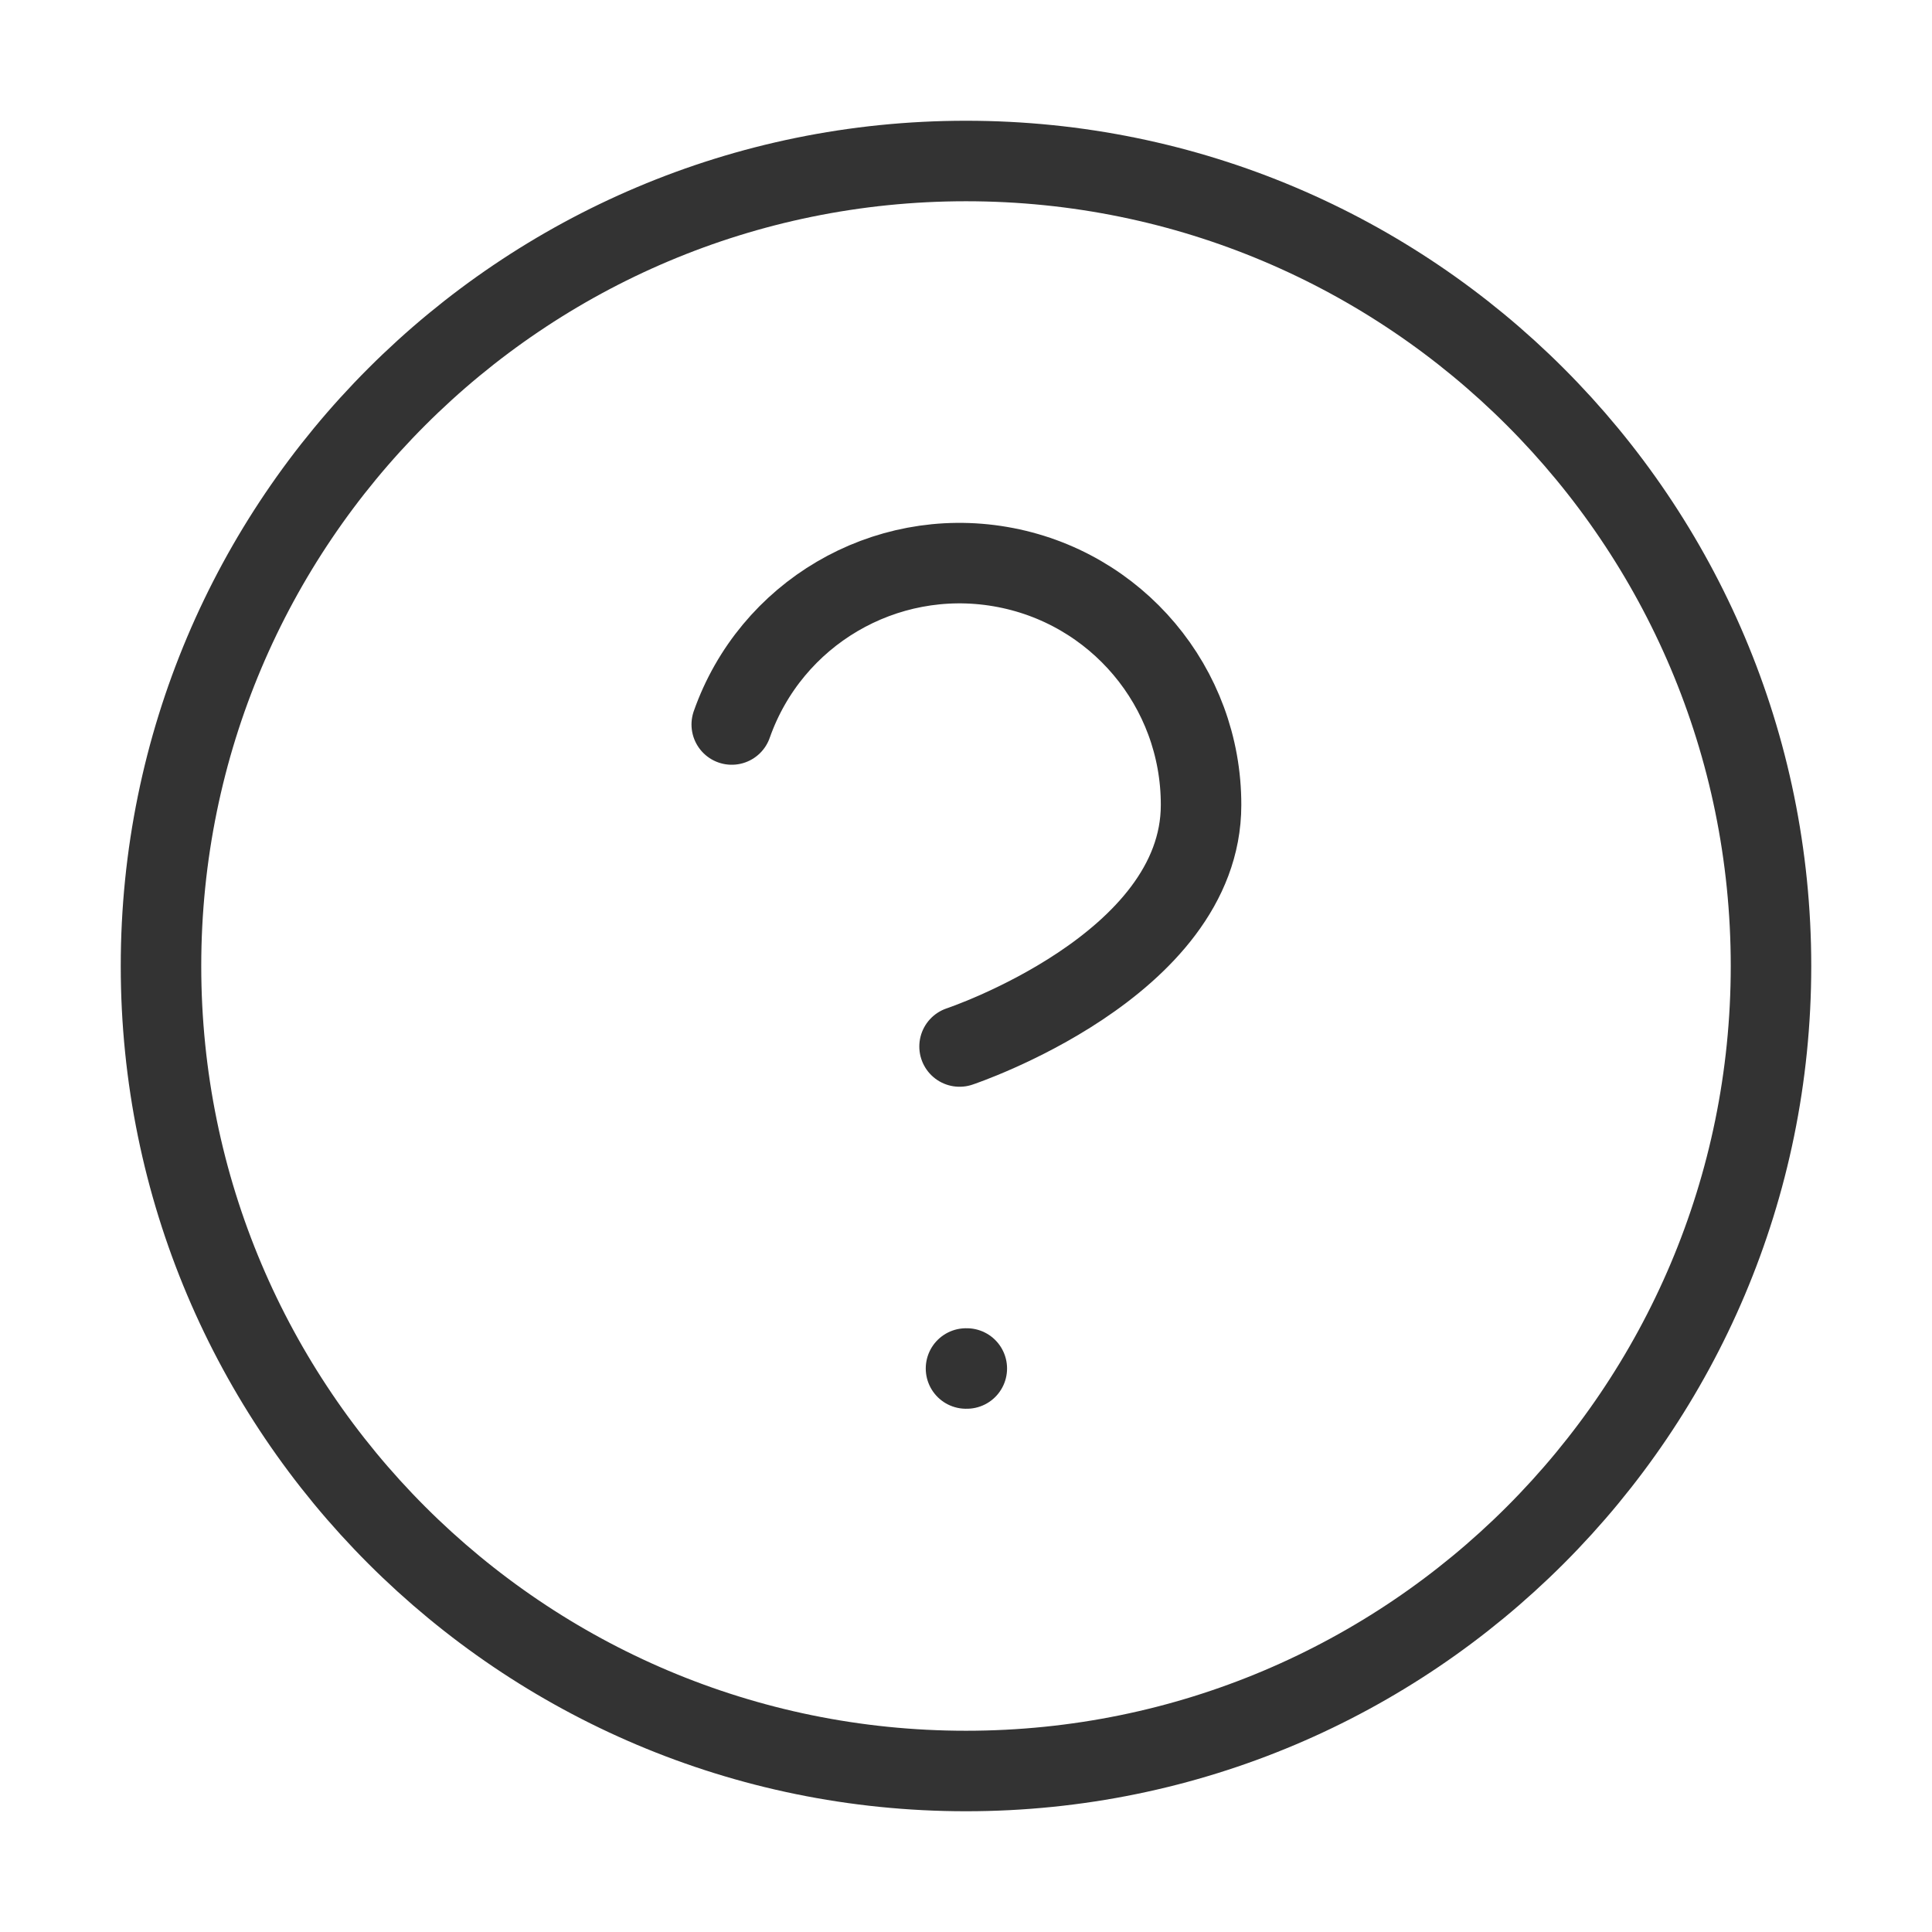
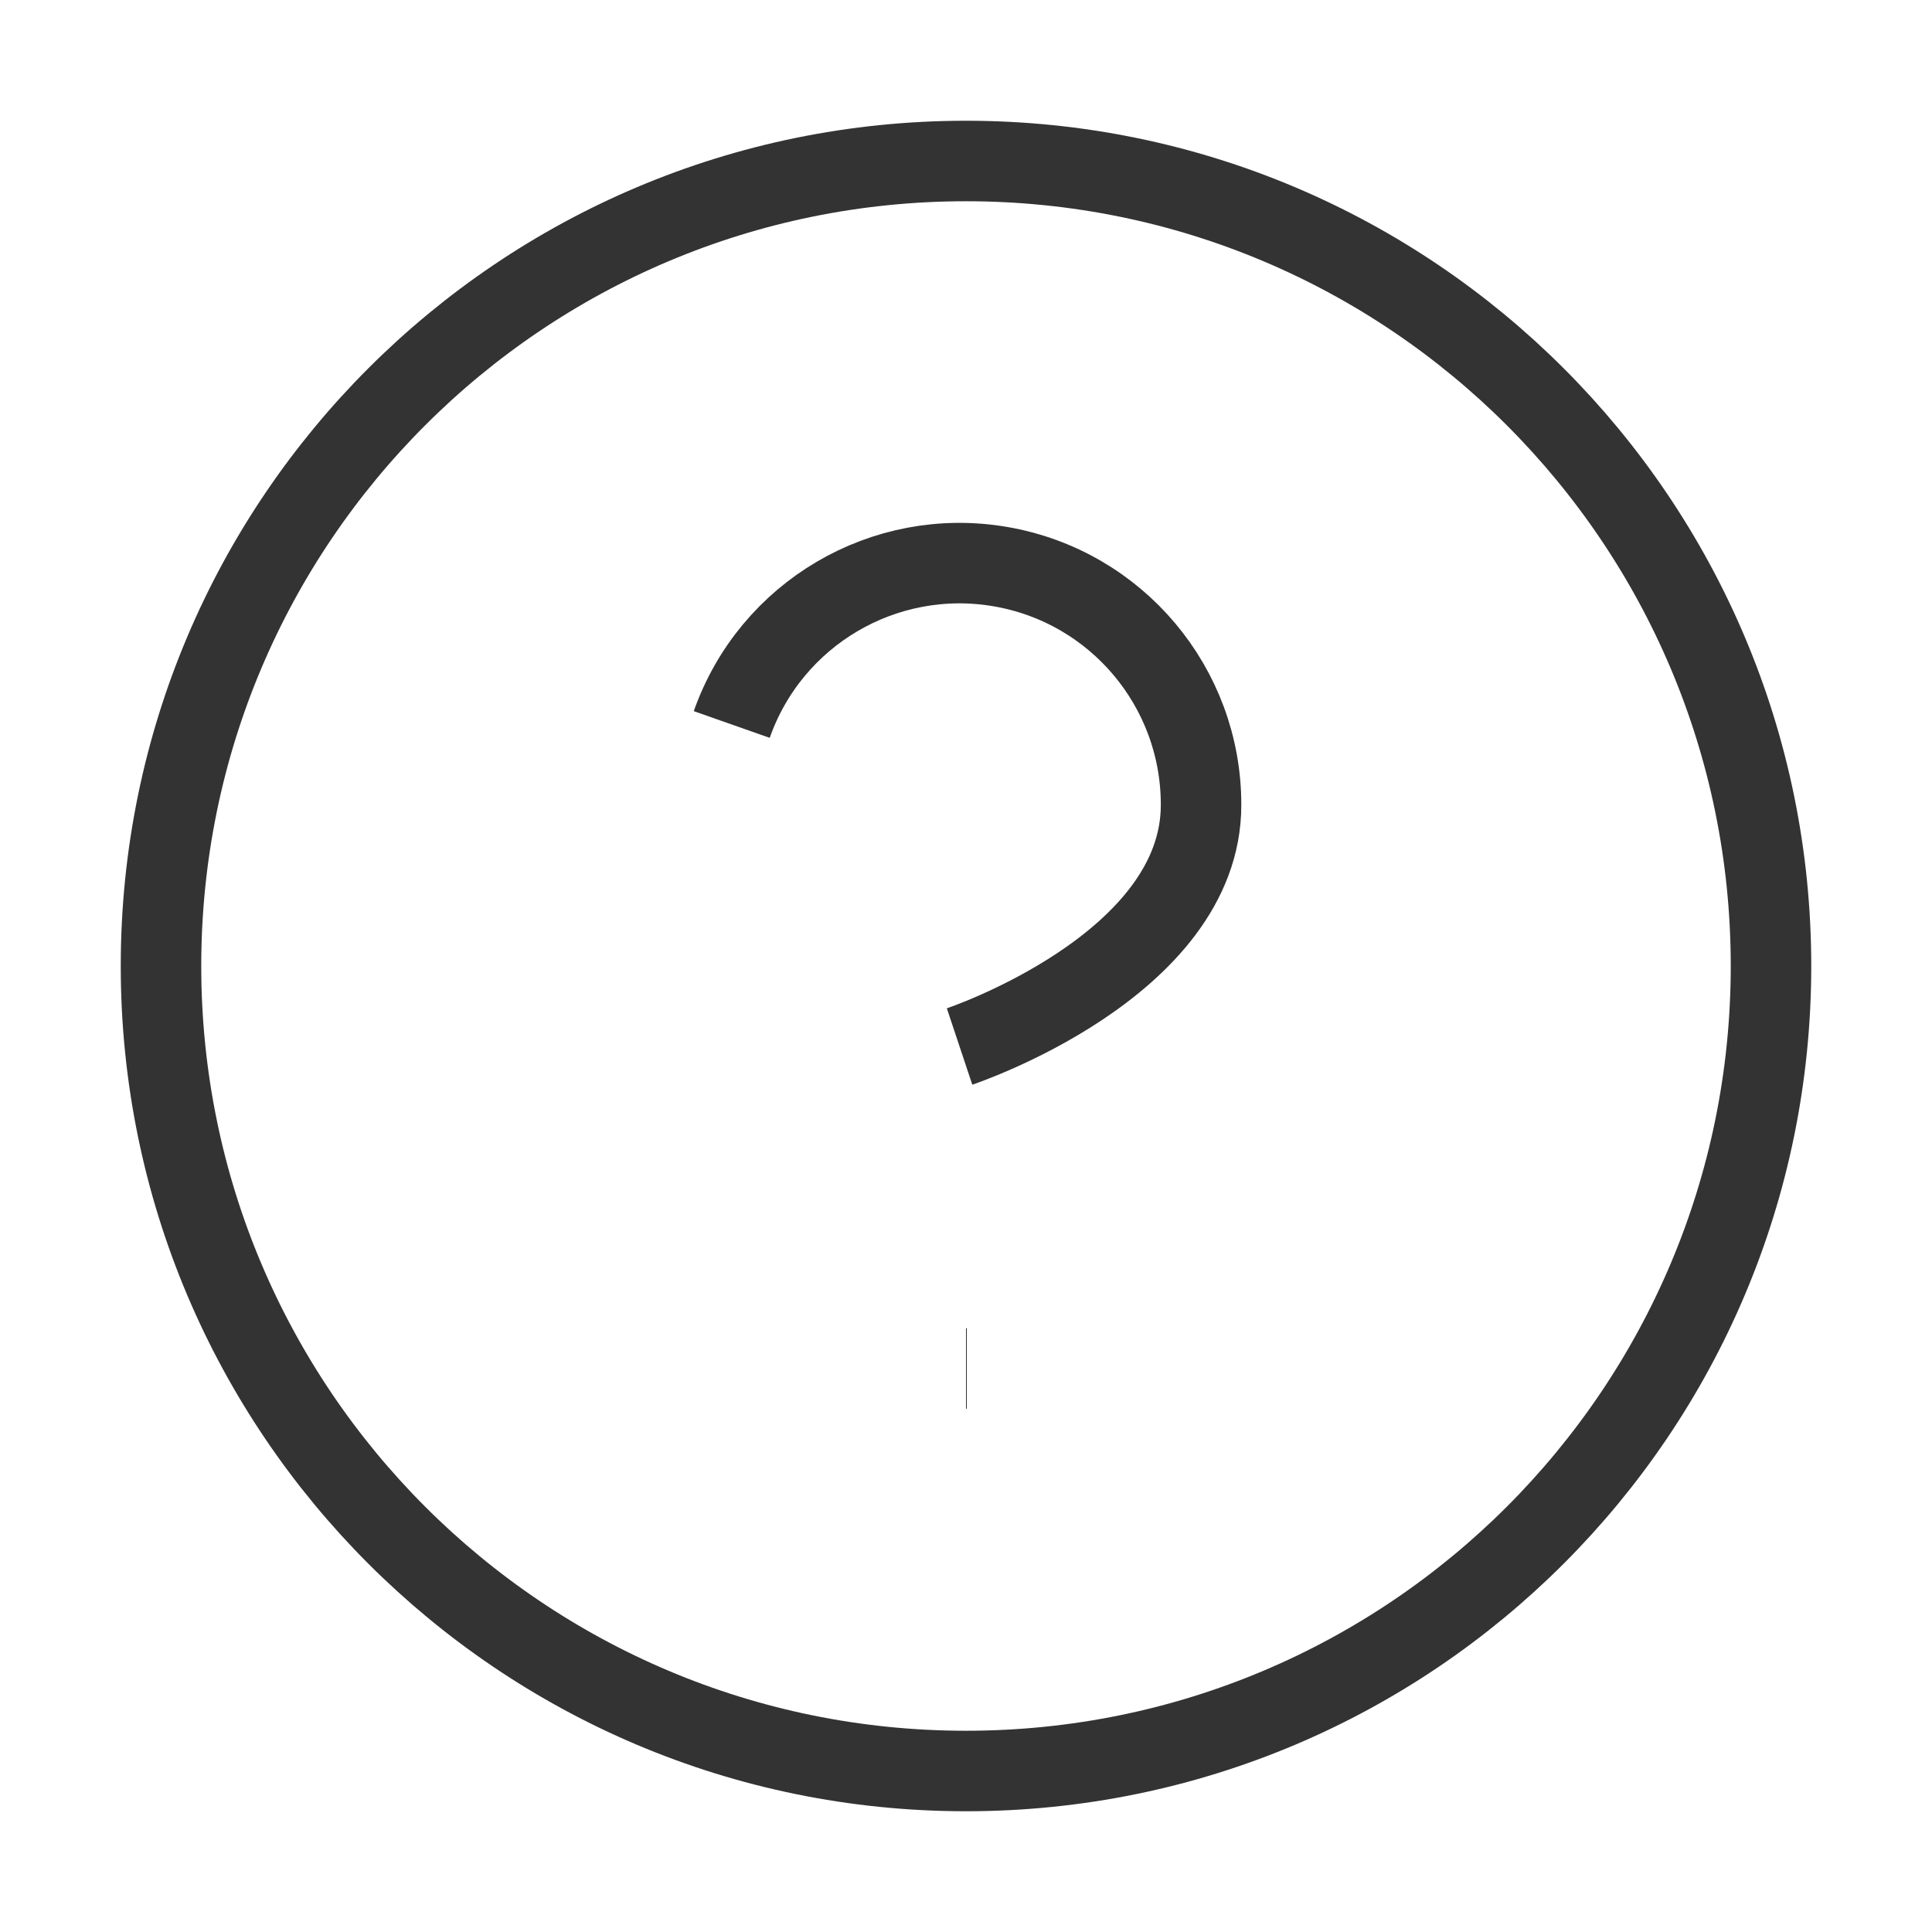
- <svg xmlns="http://www.w3.org/2000/svg" width="24" height="24" viewBox="0 0 24 24" fill="none" stroke="#333" stroke-width="1" stroke-linecap="round" stroke-linejoin="round" class="feather feather-help-circle">
+ <svg xmlns="http://www.w3.org/2000/svg" width="24" height="24" viewBox="0 0 24 24" fill="none" stroke="#333" strokeWidth="1" strokeLinecap="round" strokeLinejoin="round" class="feather feather-help-circle">
  <circle cx="12" cy="12" r="10" />
  <path d="M9.09 9a3 3 0 0 1 5.83 1c0 2-3 3-3 3" />
  <line x1="12" y1="17" x2="12.01" y2="17" />
</svg>
